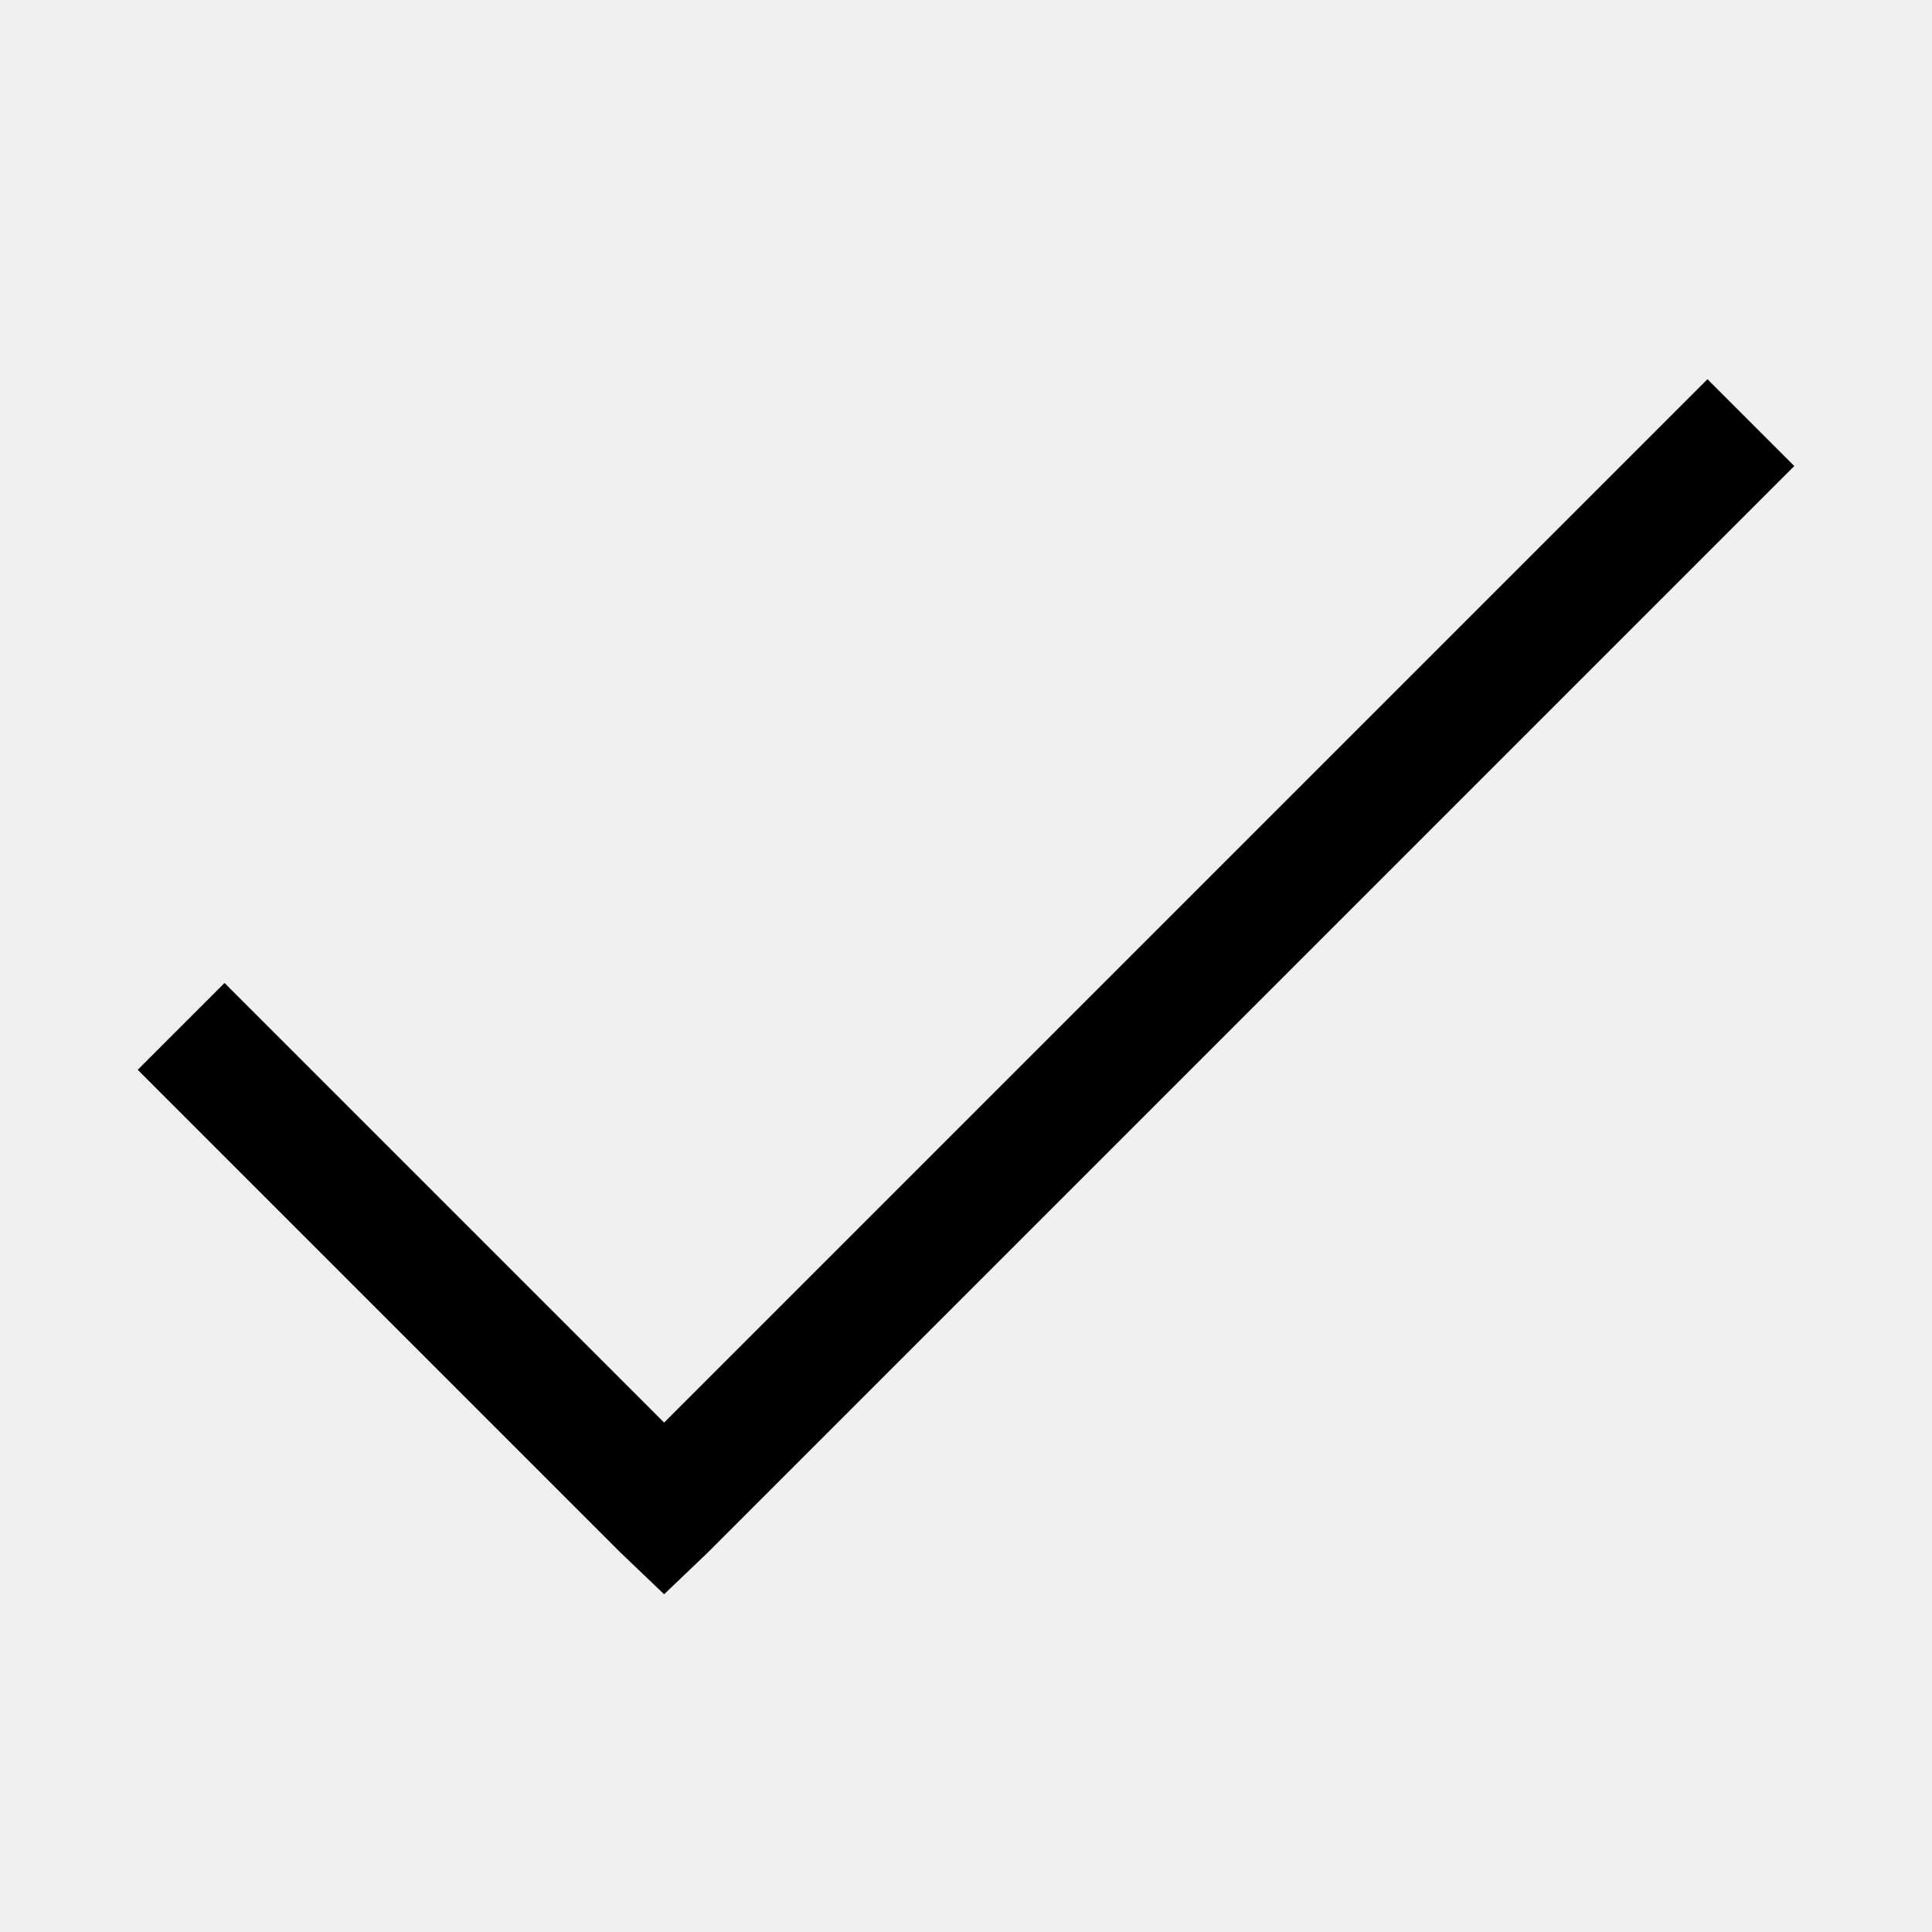
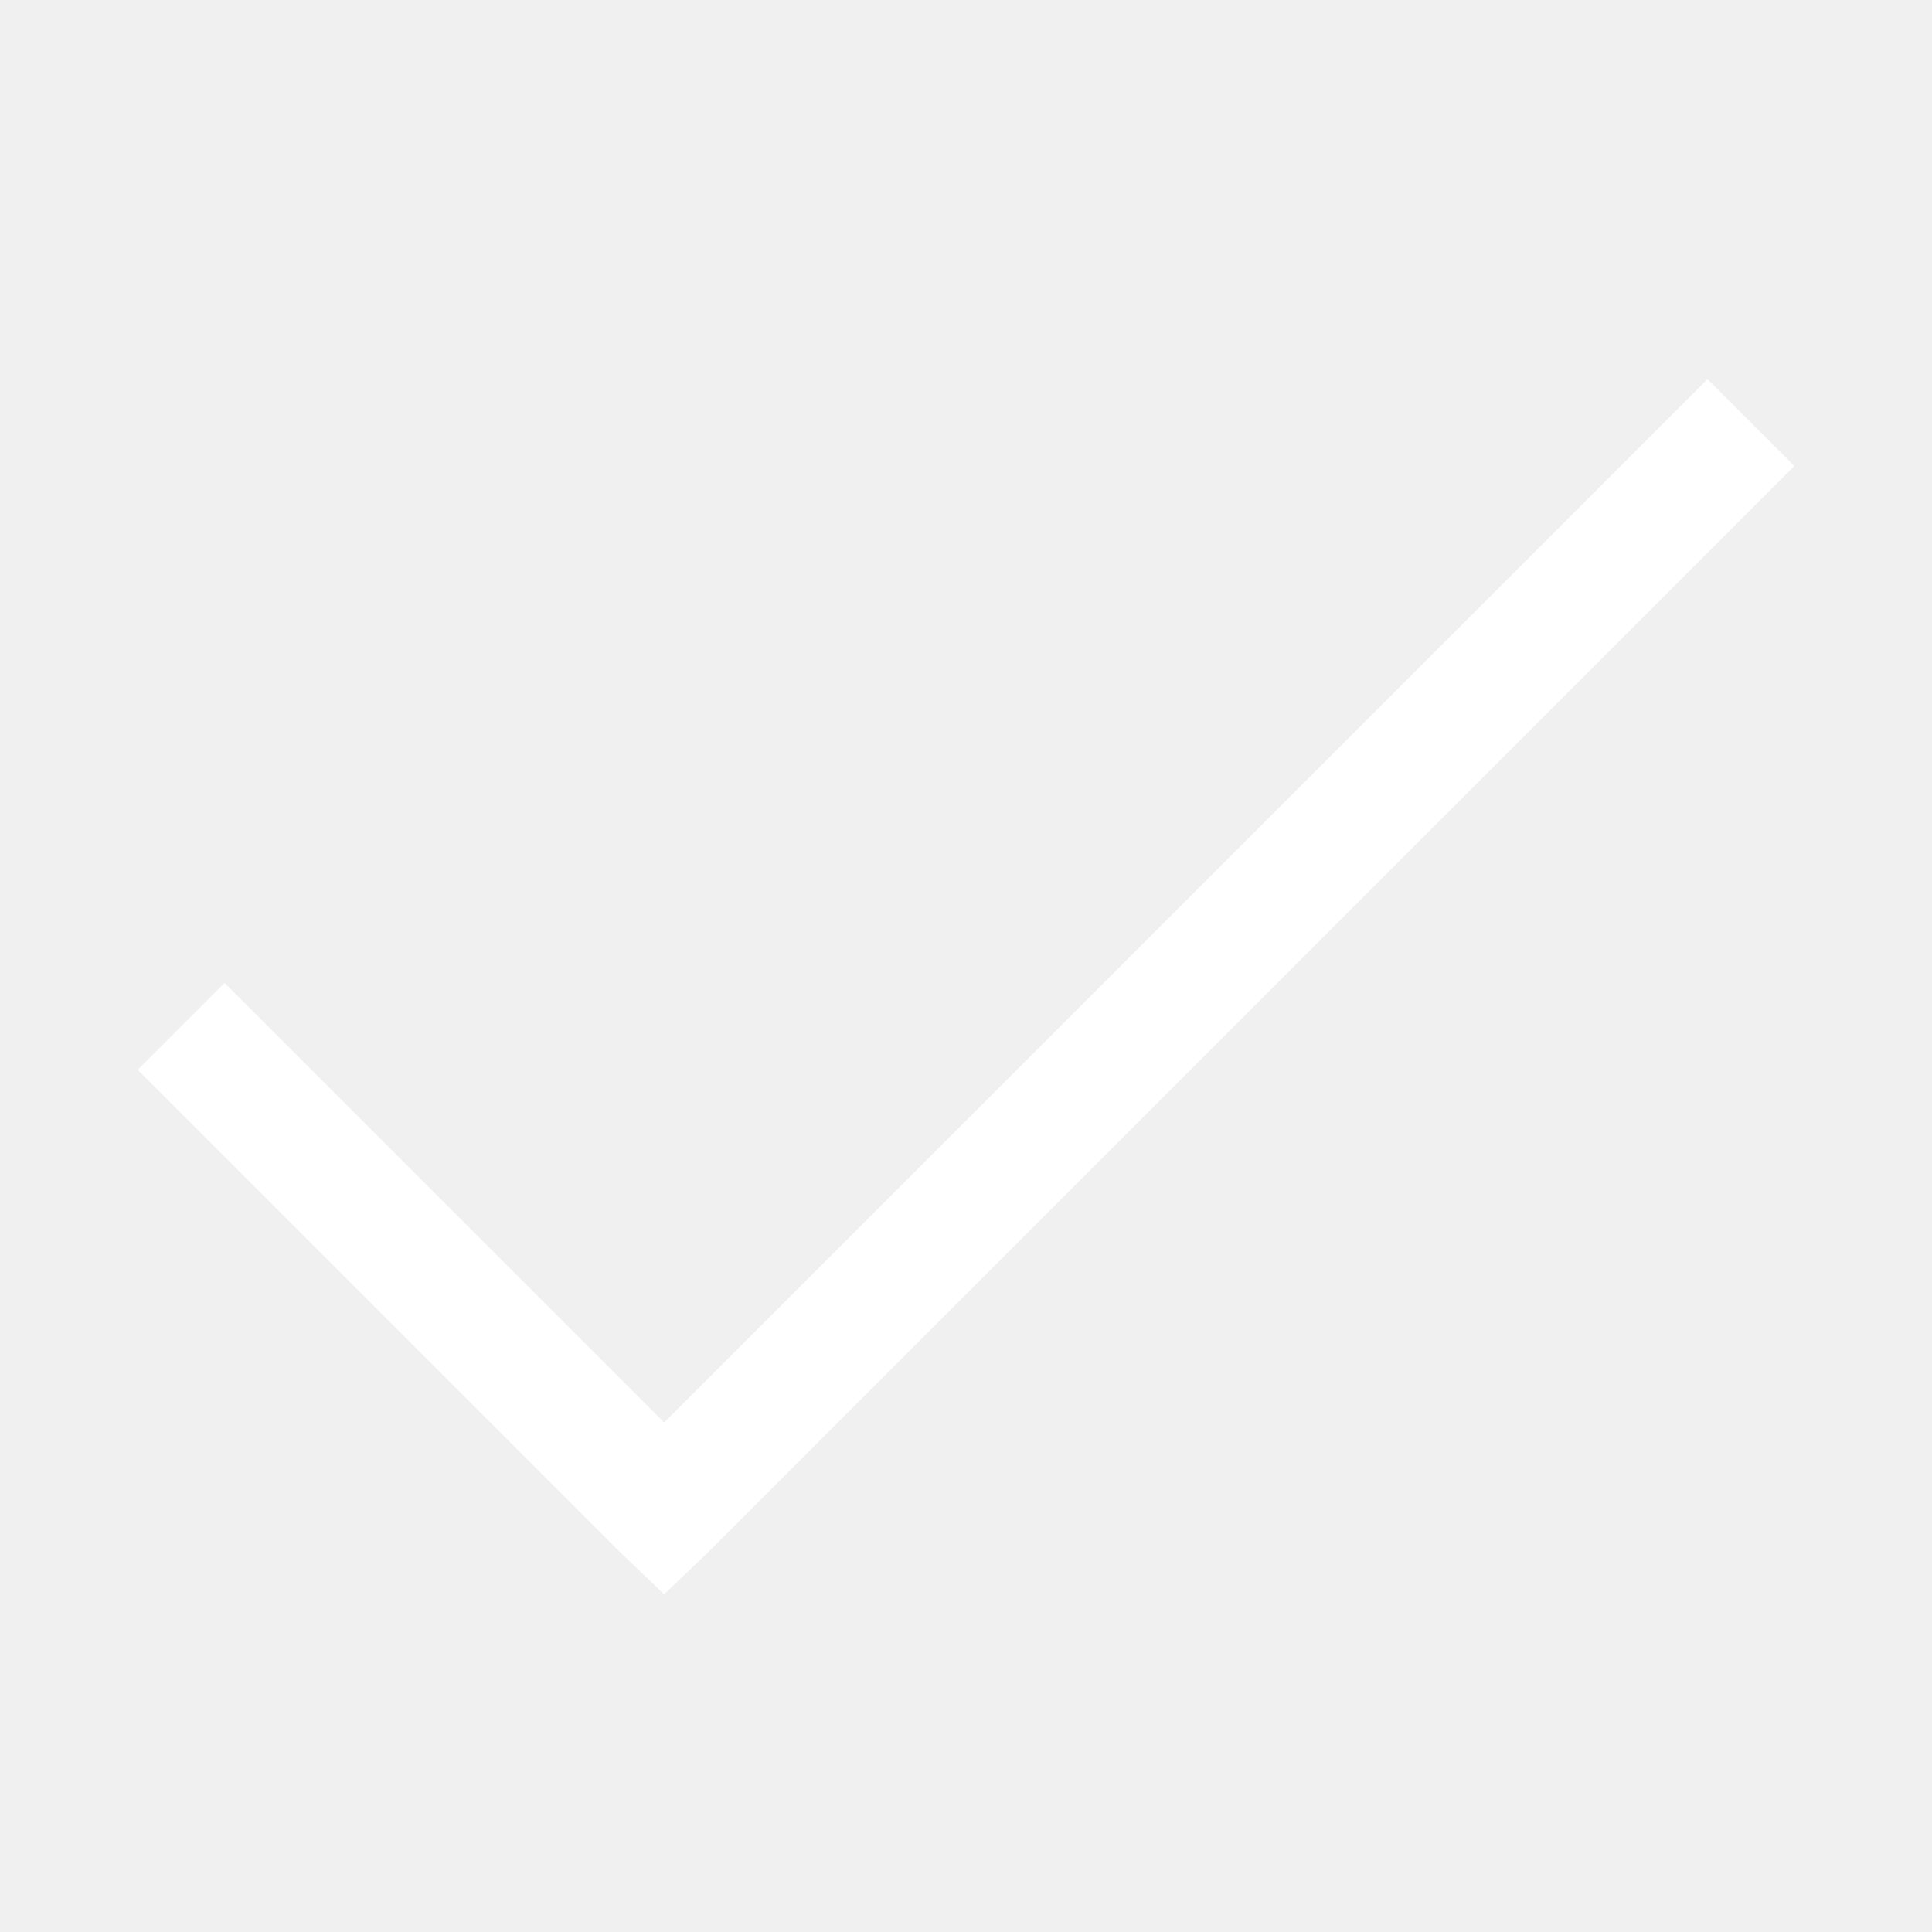
- <svg xmlns="http://www.w3.org/2000/svg" viewBox="0 0 32 32" version="1.1" fill="#000000">
-   <g id="surface1" fill="#000000">
-     <path style=" " d="M 28.281 6.281 L 11 23.562 L 3.719 16.281 L 2.281 17.719 L 10.281 25.719 L 11 26.406 L 11.719 25.719 L 29.719 7.719 Z " fill="#000000" />
+ <svg xmlns="http://www.w3.org/2000/svg" viewBox="0 0 32 32" version="1.1" fill="#ffffff">
+   <g id="surface1" fill="#ffffff">
+     <path style=" " d="M 28.281 6.281 L 11 23.562 L 3.719 16.281 L 2.281 17.719 L 10.281 25.719 L 11 26.406 L 11.719 25.719 L 29.719 7.719 Z " fill="#ffffff" />
  </g>
</svg>
